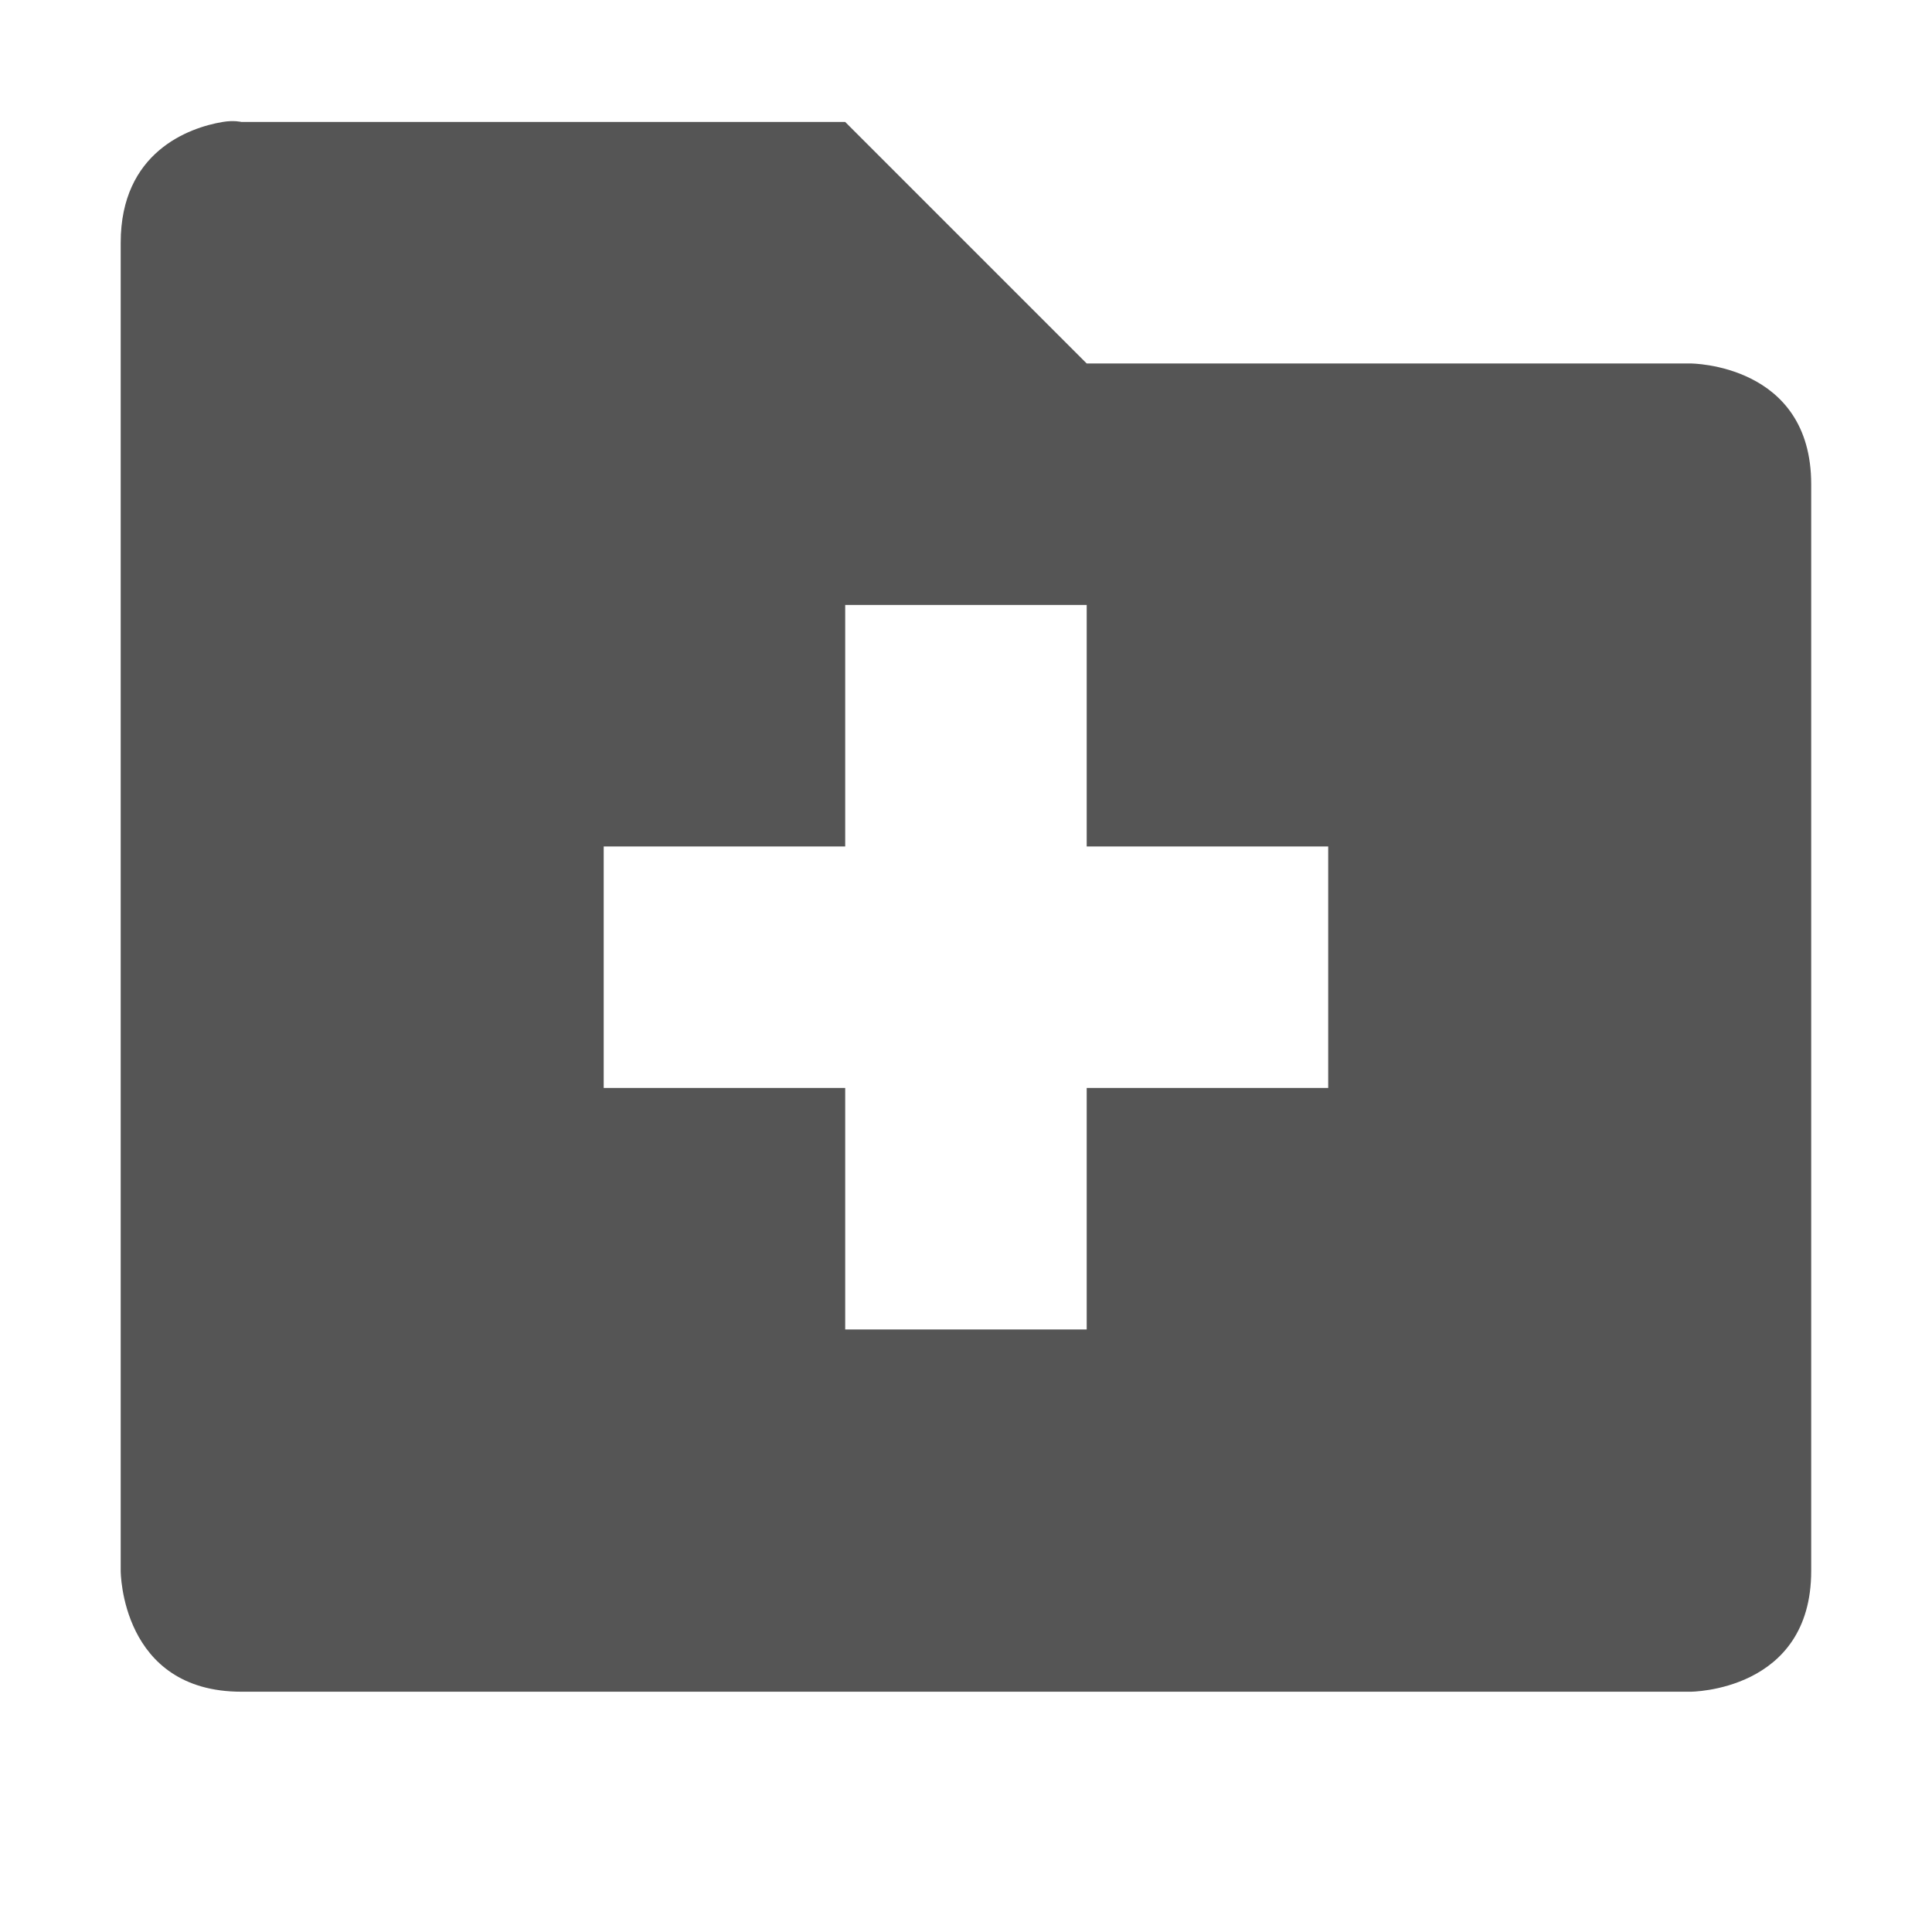
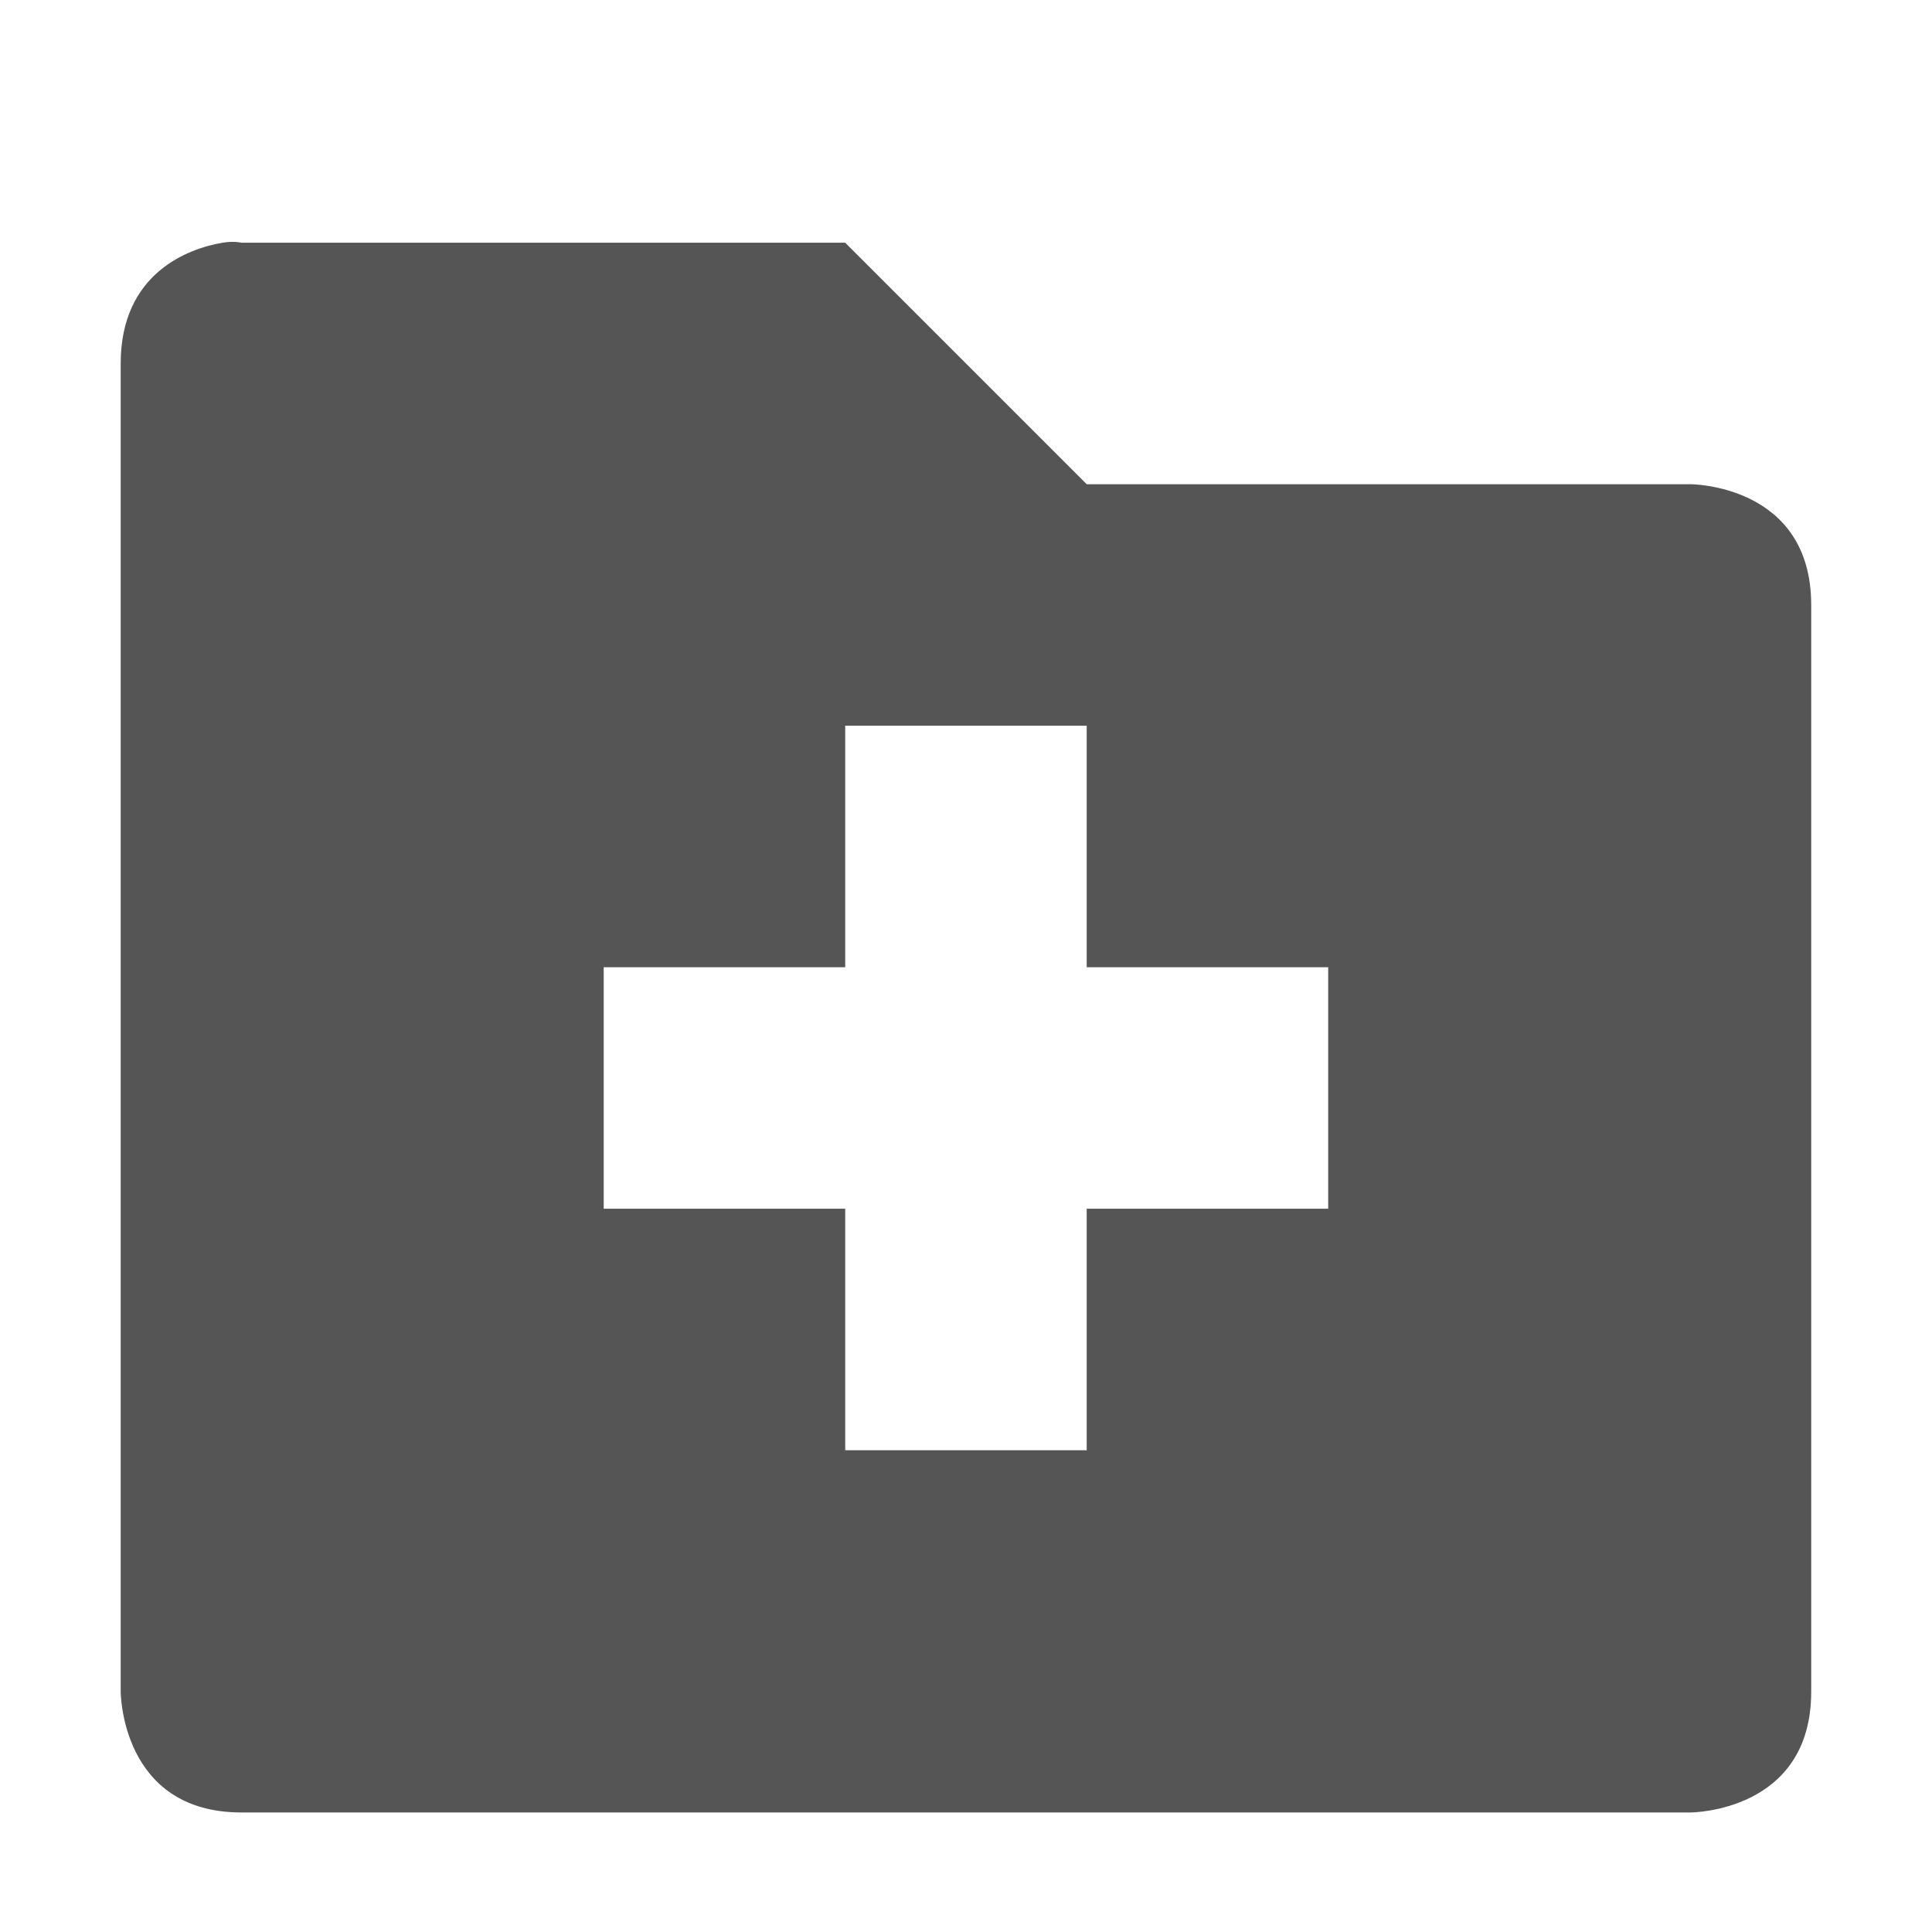
<svg xmlns="http://www.w3.org/2000/svg" xmlns:ns1="http://www.openswatchbook.org/uri/2009/osb" height="16" id="svg7384" style="enable-background:new" version="1.1" width="16">
  <defs id="defs7386">
+     <linearGradient id="linearGradient6882" ns1:paint="solid">
+       <stop id="stop6884" offset="0" style="stop-color:#555555;stop-opacity:1;" />
+     </linearGradient>
    <linearGradient id="linearGradient5606" ns1:paint="solid">
      <stop id="stop5608" offset="0" style="stop-color:#000000;stop-opacity:1;" />
    </linearGradient>
-     <filter color-interpolation-filters="sRGB" id="filter7554">
+     <filter id="filter7554" style="color-interpolation-filters:sRGB">
      <feBlend id="feBlend7556" in2="BackgroundImage" mode="darken" />
    </filter>
  </defs>
-   <g id="layer9" style="display:inline" transform="translate(-446.0004,-19.98993)" />
-   <g id="layer10" style="display:inline;filter:url(#filter7554)" transform="translate(-446.0004,-19.98993)" />
-   <g id="layer1" style="display:inline" transform="translate(-205.0002,-636.9899)" />
-   <g id="layer14" style="display:inline" transform="translate(-446.0004,-19.98993)" />
-   <g id="layer15" style="display:inline" transform="translate(-446.0004,-19.98993)" />
-   <g id="g71291" style="display:inline" transform="translate(-446.0004,-19.98993)" />
-   <g id="layer2" style="display:inline" transform="translate(-205.0002,-486.9899)" />
-   <g id="g6058" style="display:inline" transform="translate(-205.0002,-486.9899)" />
-   <g id="layer12" style="display:inline" transform="translate(-446.0004,-19.98993)">
-     <path d="m 447.844,21 c -0.281,0.047 -0.844,0.25 -0.844,1 l 0,11 c 0,0 0,1 1,1 l 12,0 c 0,0 1,0 1,-1 l 0,-9 c 0,-1 -1,-1 -1,-1 l -5,0 -2,-2 -5,0 c 0,0 -0.062,-0.016 -0.156,0 z m 5.156,4 2,0 0,2 2,0 0,2 -2,0 0,2 -2,0 0,-2 -2,0 0,-2 2,0 0,-2 z" id="path5986" style="font-size:medium;font-style:normal;font-variant:normal;font-weight:normal;font-stretch:normal;text-indent:0;text-align:start;text-decoration:none;line-height:normal;letter-spacing:normal;word-spacing:normal;text-transform:none;direction:ltr;block-progression:tb;writing-mode:lr-tb;text-anchor:start;baseline-shift:baseline;color:#000000;fill:#555555;fill-opacity:1;stroke:none;stroke-width:2;marker:none;visibility:visible;display:inline;overflow:visible;enable-background:accumulate;font-family:Sans;-inkscape-font-specification:Sans" />
+   <g id="layer9" style="display:inline" transform="translate(-465.0004,-40.98993)" />
+   <g id="layer10" style="display:inline;filter:url(#filter7554)" transform="translate(-465.0004,-40.98993)" />
+   <g id="layer1" style="display:inline" transform="translate(-224.0002,-657.9899)" />
+   <g id="layer14" style="display:inline" transform="translate(-465.0004,-40.98993)" />
+   <g id="layer15" style="display:inline" transform="translate(-465.0004,-40.98993)" />
+   <g id="g71291" style="display:inline" transform="translate(-465.0004,-40.98993)" />
+   <g id="layer2" style="display:inline" transform="translate(-224.0002,-507.9899)" />
+   <g id="layer12" style="display:inline" transform="translate(-465.0004,-40.98993)">
+     <path d="m 466.844,43 c -0.281,0.047 -0.844,0.25 -0.844,1 l 0,11 c 0,0 0,1 1,1 l 12,0 c 0,0 1,0 1,-1 l 0,-9 c 0,-1 -1,-1 -1,-1 l -5,0 -2,-2 -5,0 c 0,0 -0.062,-0.016 -0.156,0 z m 5.156,4 2,0 0,2 2,0 0,2 -2,0 0,2 -2,0 0,-2 -2,0 0,-2 2,0 0,-2 z" id="path5986" style="color:#000000;font-style:normal;font-variant:normal;font-weight:normal;font-stretch:normal;font-size:medium;line-height:normal;font-family:Sans;-inkscape-font-specification:Sans;text-indent:0;text-align:start;text-decoration:none;text-decoration-line:none;letter-spacing:normal;word-spacing:normal;text-transform:none;direction:ltr;block-progression:tb;writing-mode:lr-tb;baseline-shift:baseline;text-anchor:start;display:inline;overflow:visible;visibility:visible;fill:#555555;fill-opacity:1;stroke:none;stroke-width:2;marker:none;enable-background:accumulate" />
  </g>
</svg>
